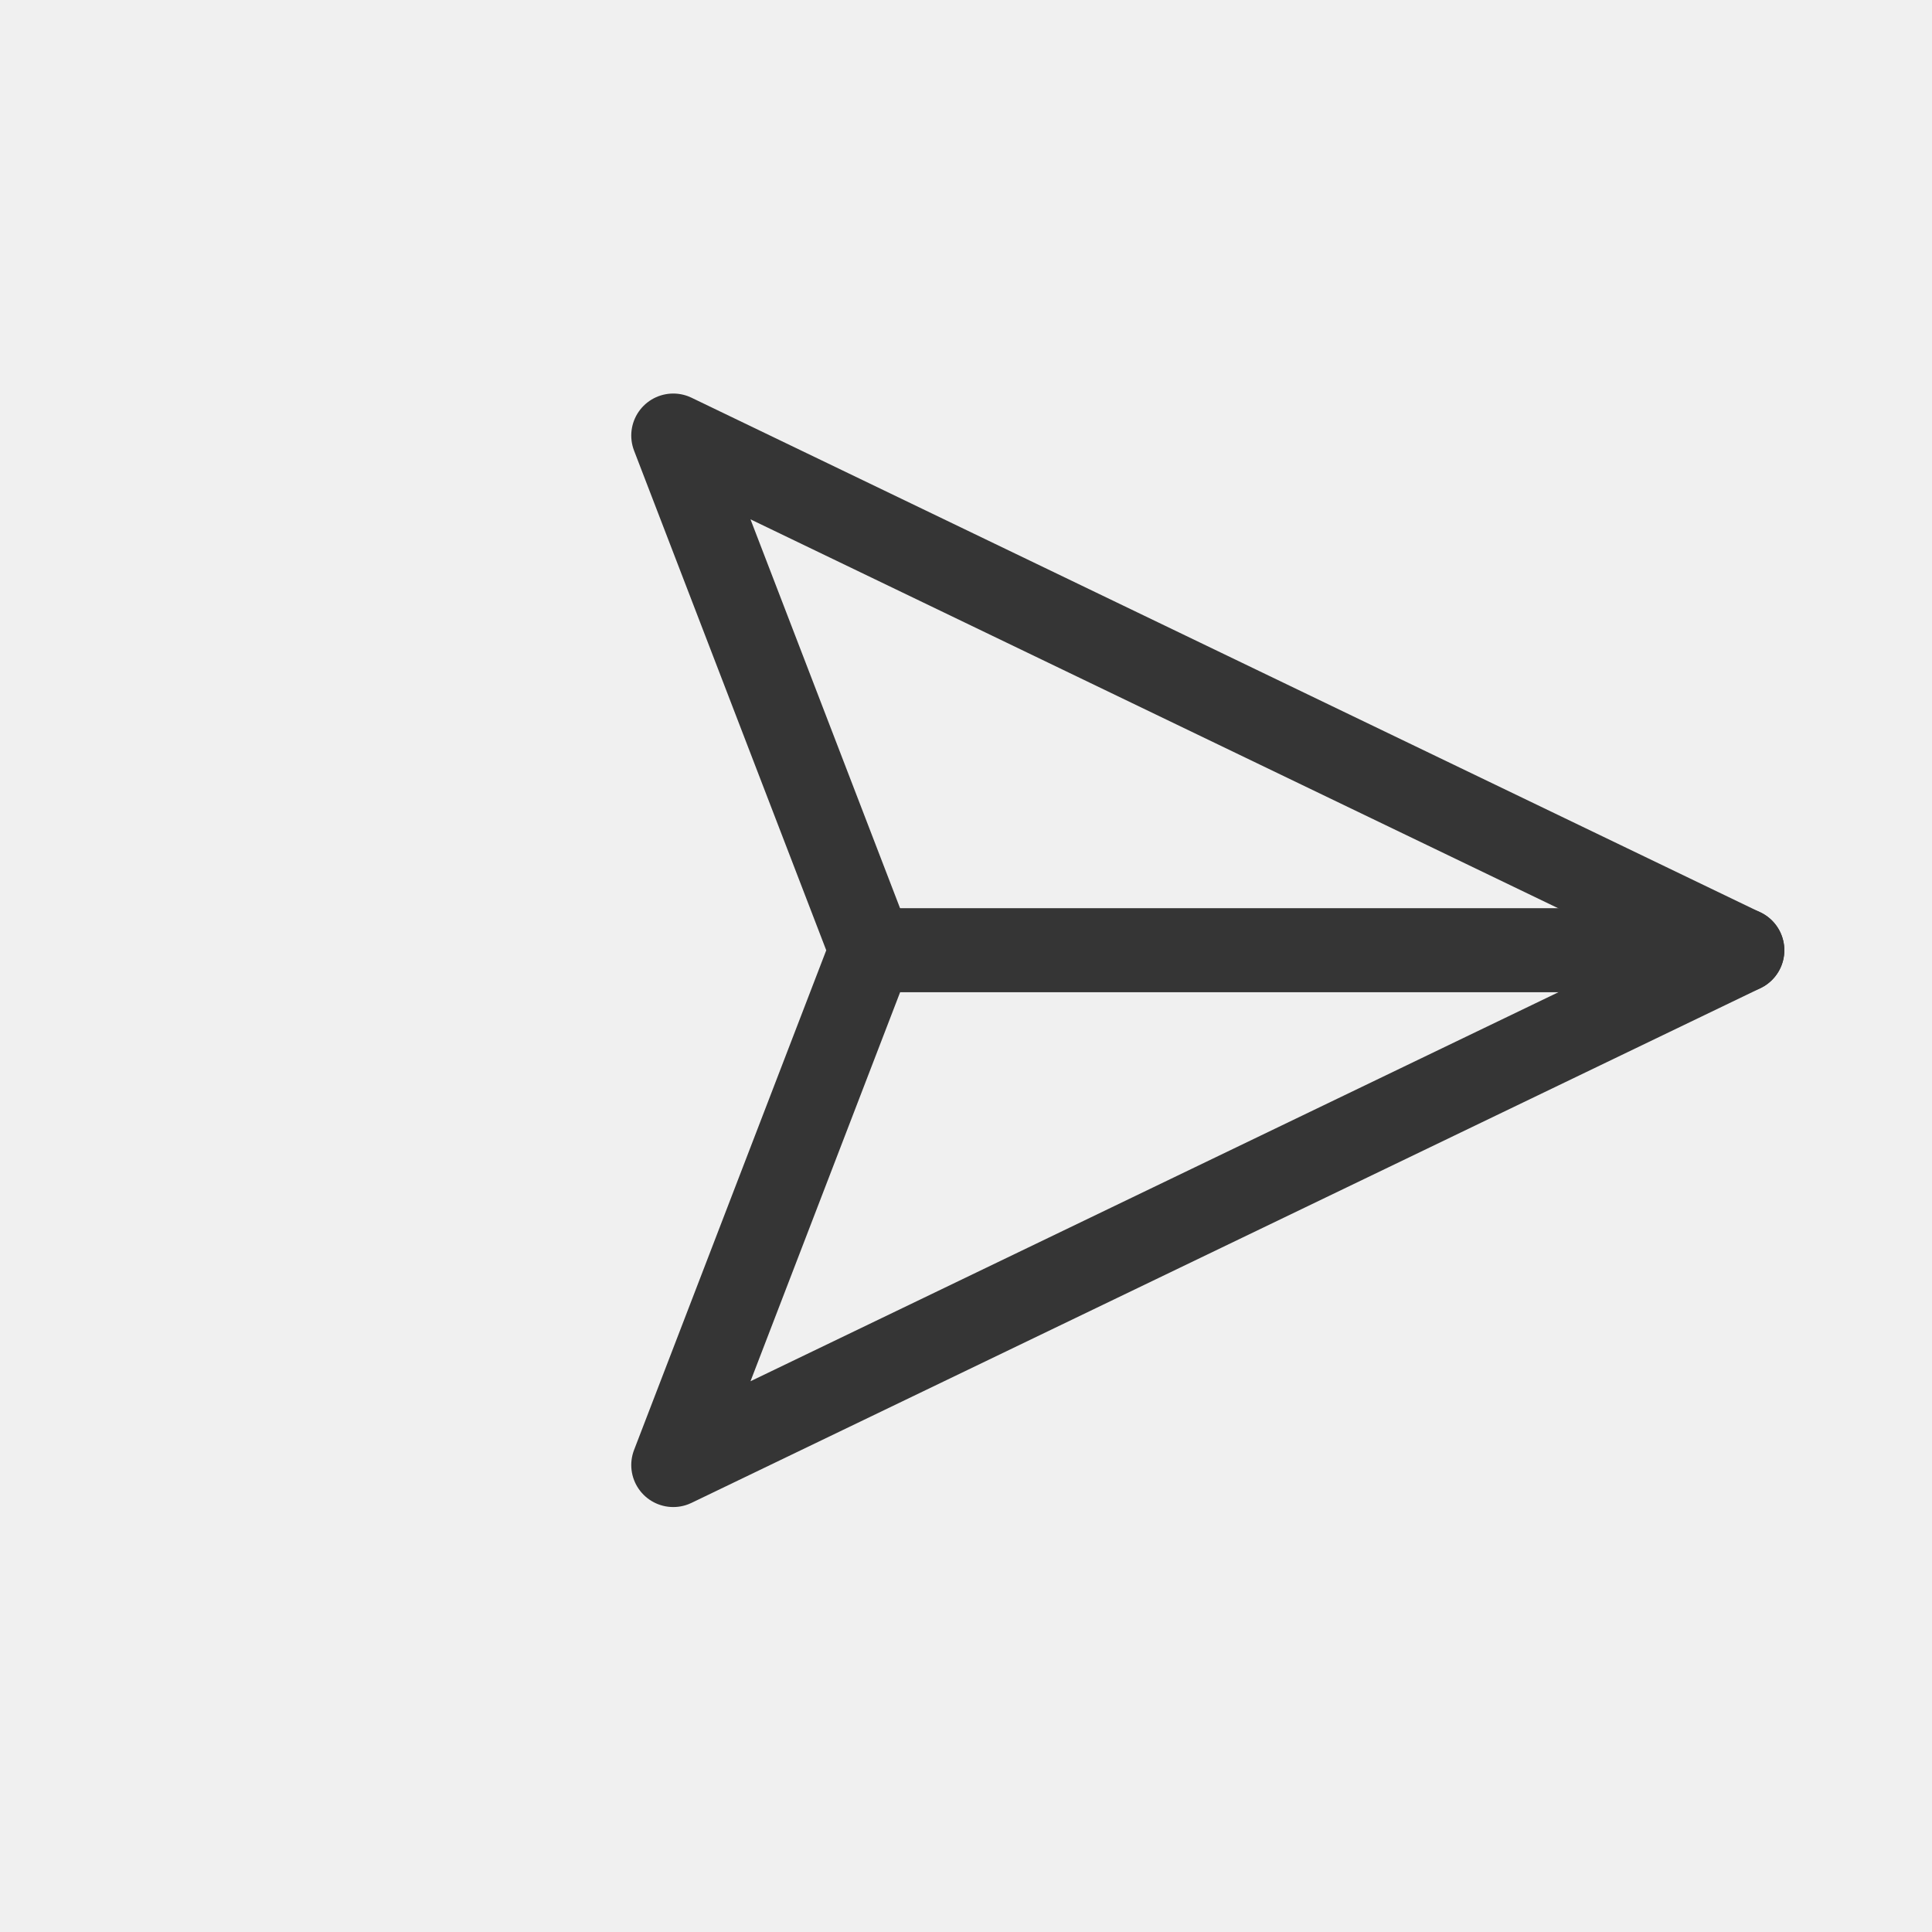
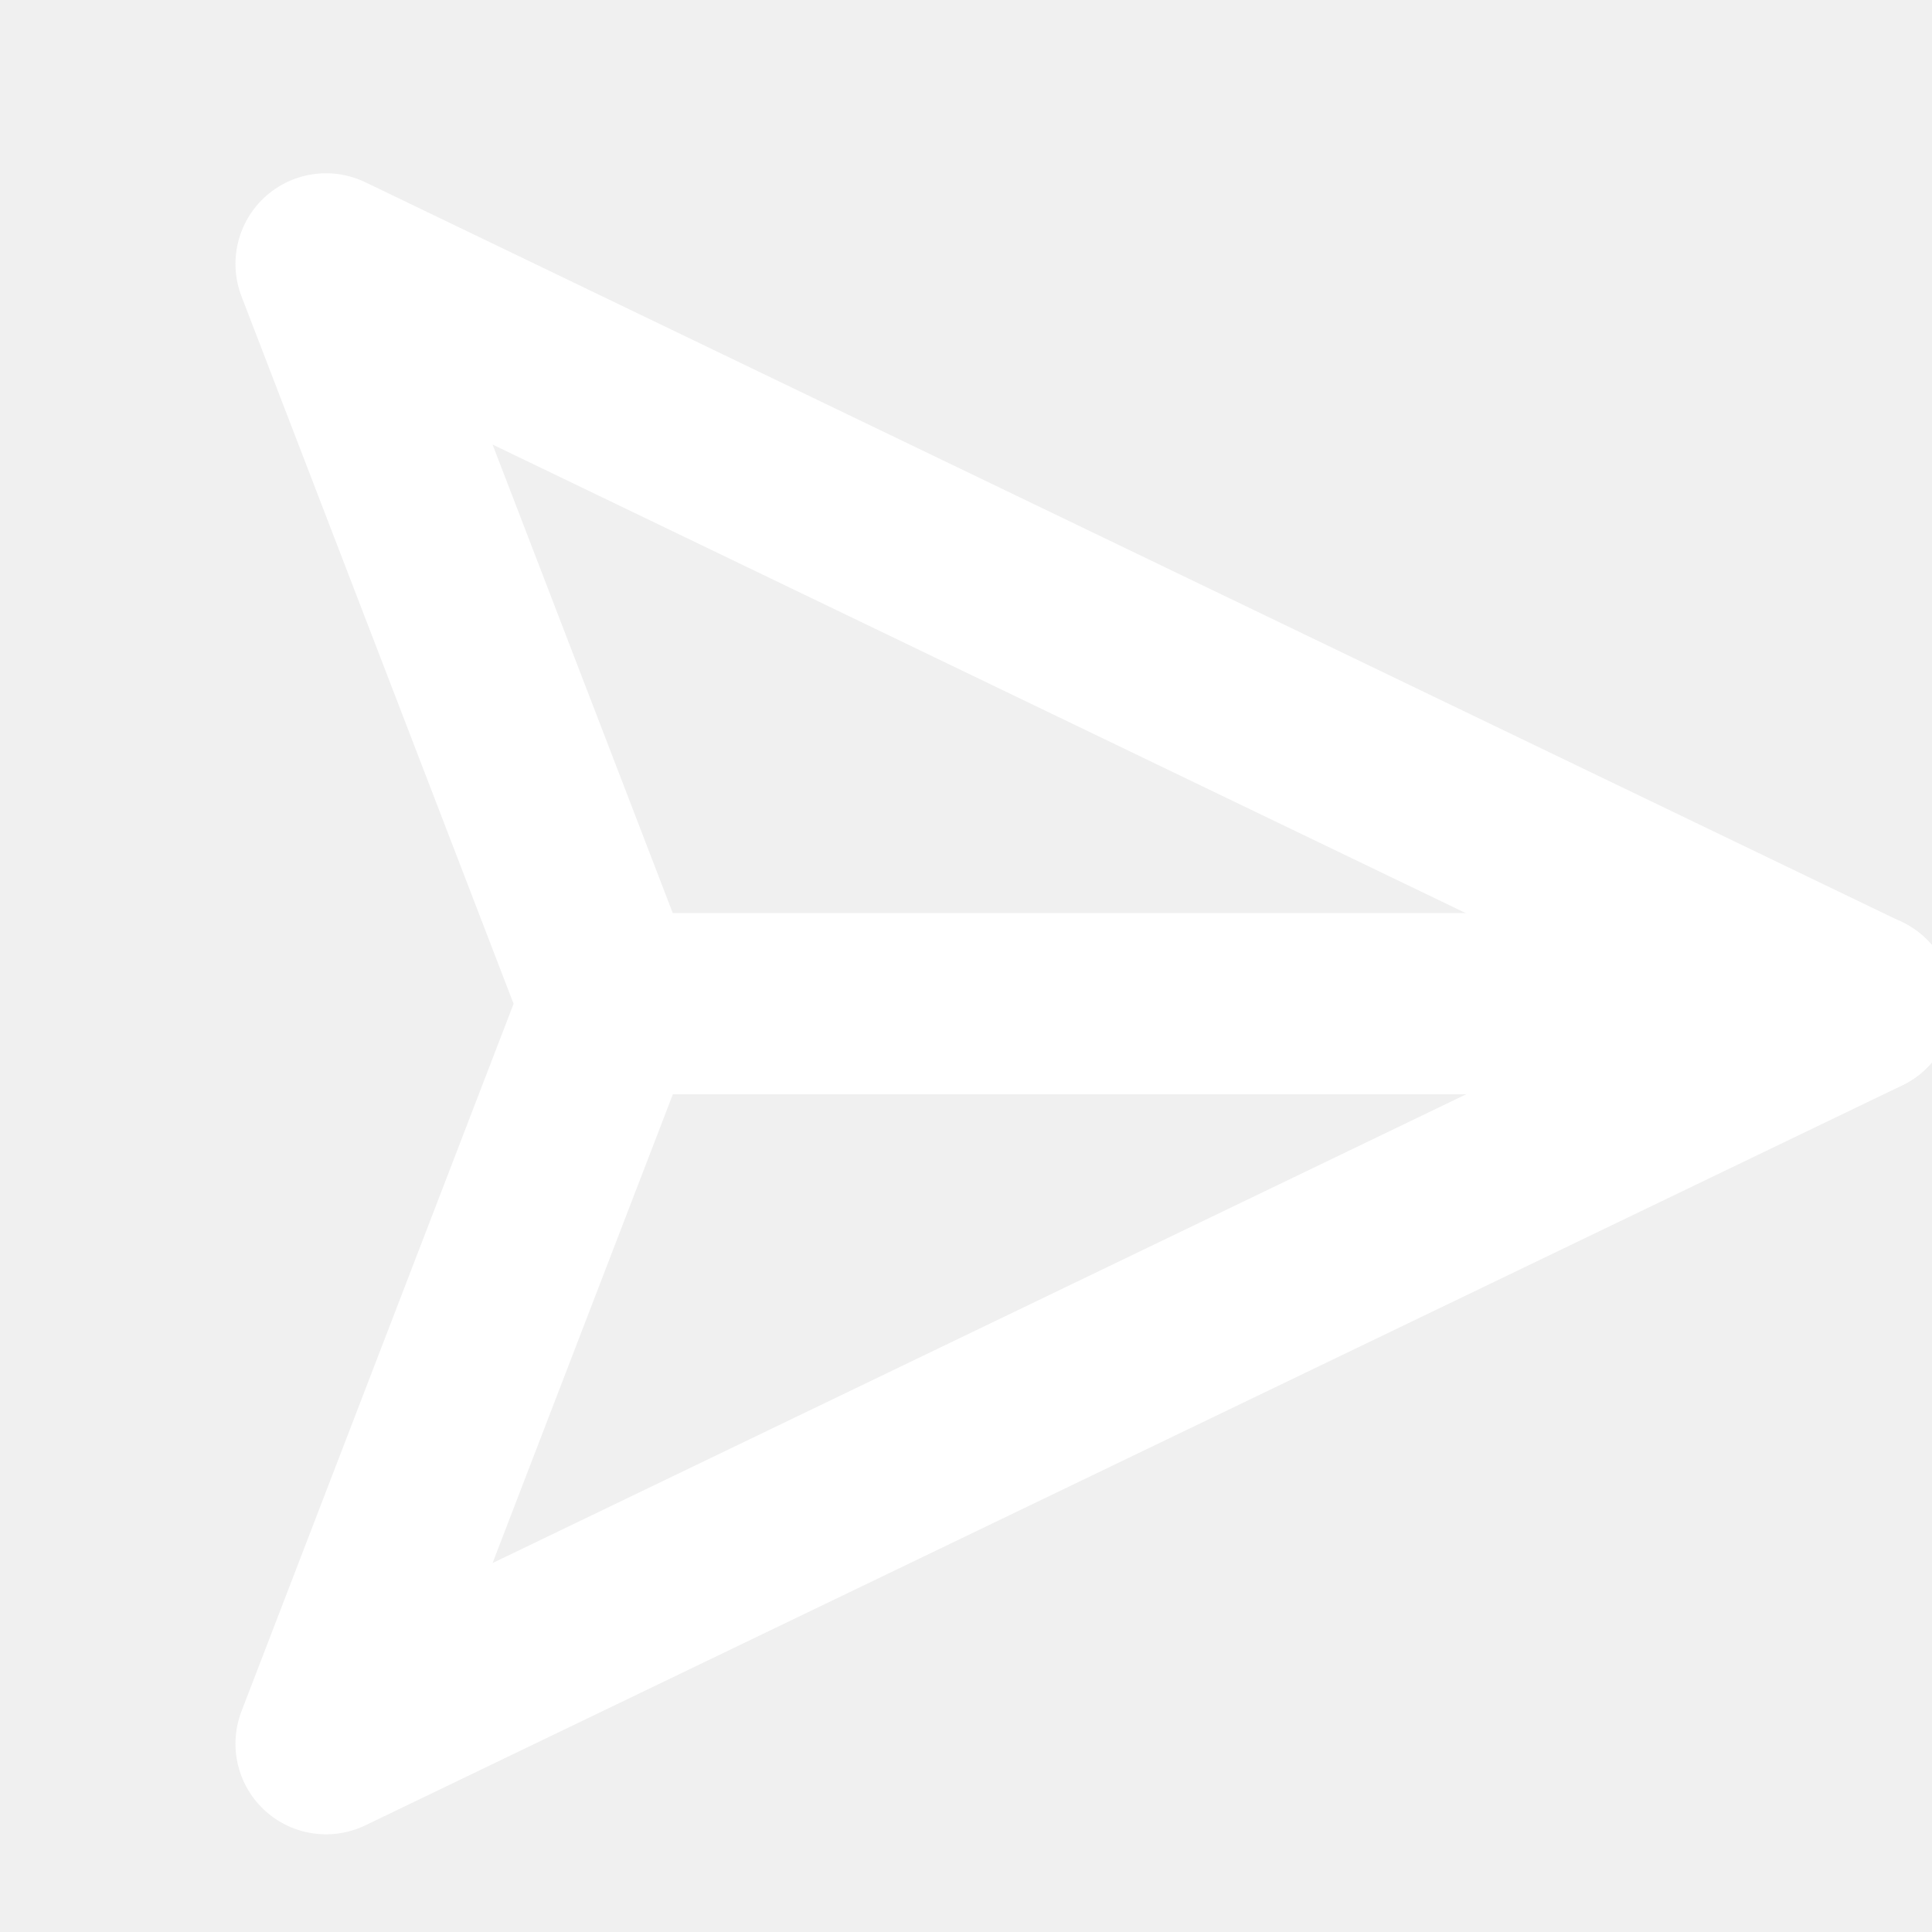
- <svg xmlns="http://www.w3.org/2000/svg" width="23" height="23" viewBox="0 0 23 23" fill="none">
-   <g id="fi:send" clip-path="url(#clip0_1830_34390)">
-     <path id="Vector" d="M20.742 11.312H10.371" stroke="#353535" stroke-linecap="round" stroke-linejoin="round" />
-     <path id="Vector_2" d="M20.742 11.313L8.015 17.441L10.372 11.313L8.015 5.185L20.742 11.313Z" stroke="#353535" stroke-linecap="round" stroke-linejoin="round" />
+ <svg xmlns="http://www.w3.org/2000/svg" width="16" height="16" viewBox="0 0 16 16" fill="none">
+   <g clip-path="url(#clip0_2425_63950)">
+     <path d="M15.428 8.312H5.057" stroke="white" stroke-width="1.5" stroke-linecap="round" stroke-linejoin="round" />
+     <path d="M15.428 8.313L2.7 14.441L5.057 8.313L2.7 2.185L15.428 8.313Z" stroke="white" stroke-width="1.5" stroke-linecap="round" stroke-linejoin="round" />
  </g>
  <defs>
-     <clipPath id="clip0_1830_34390">
-       <rect width="16" height="16" fill="white" transform="translate(11.3145) rotate(45)" />
+     <clipPath id="clip0_2425_63950">
+       <rect width="16" height="16" fill="white" transform="translate(6 -3) rotate(45)" />
    </clipPath>
  </defs>
</svg>
